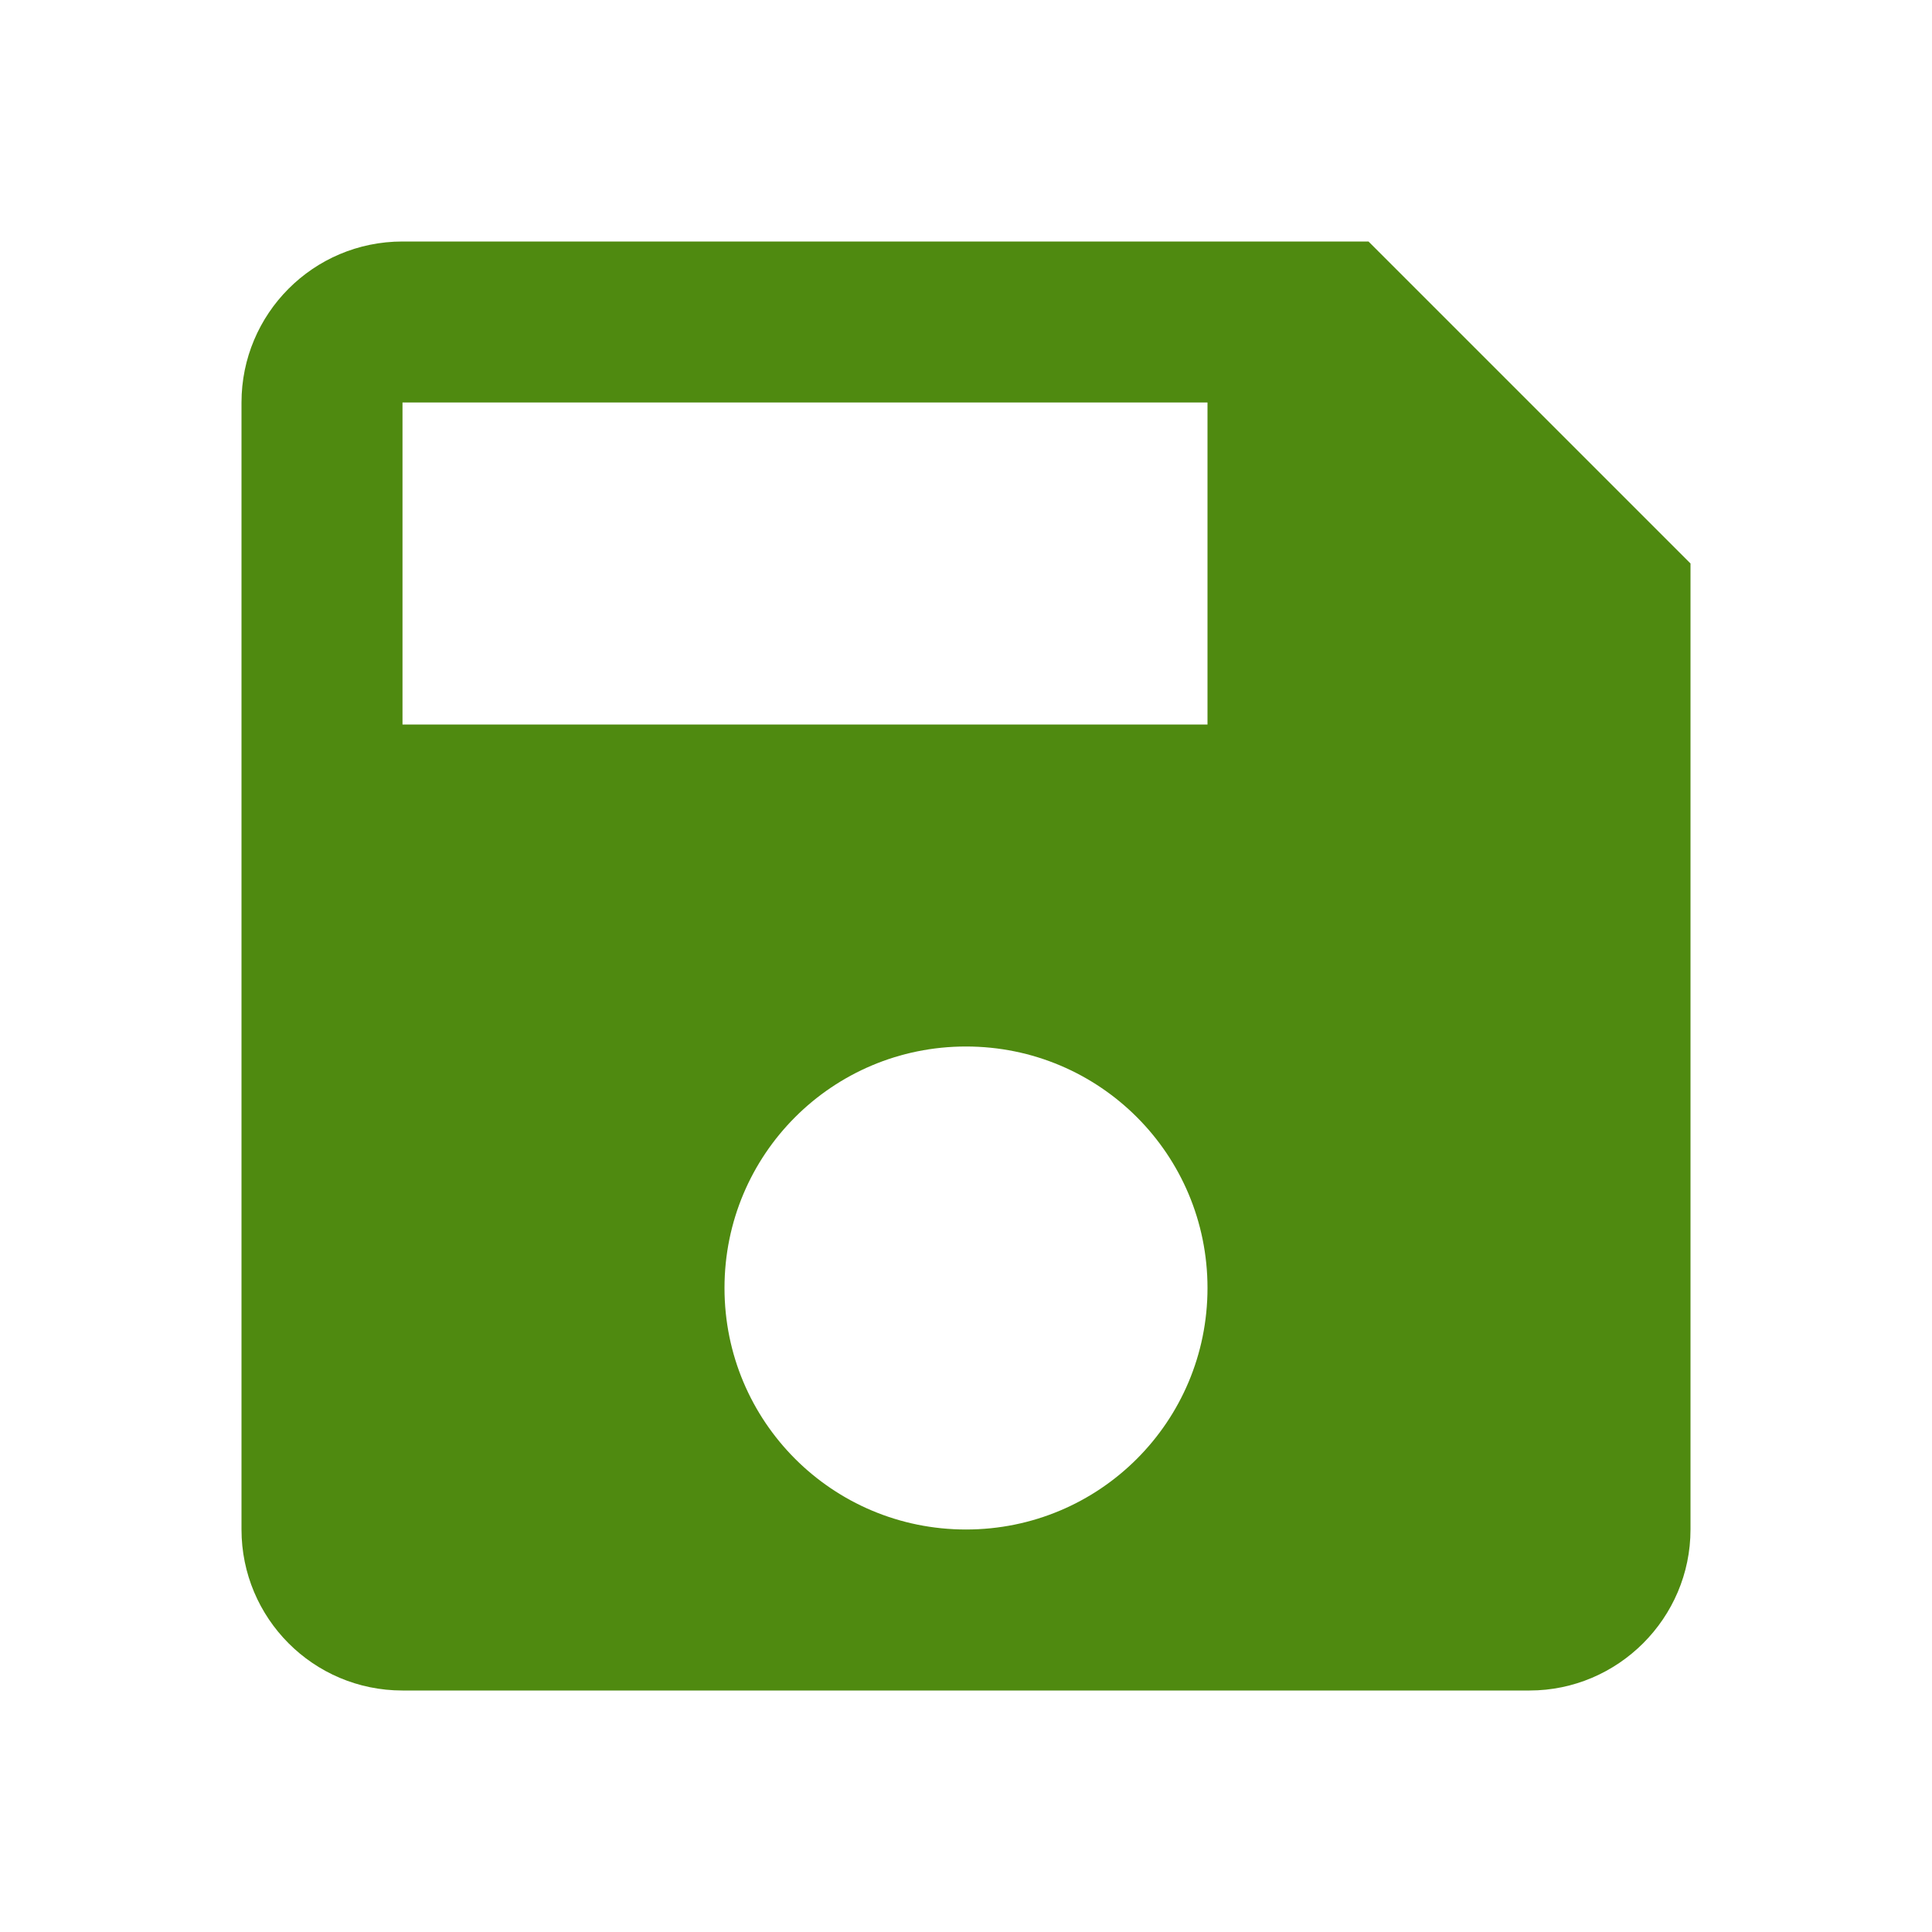
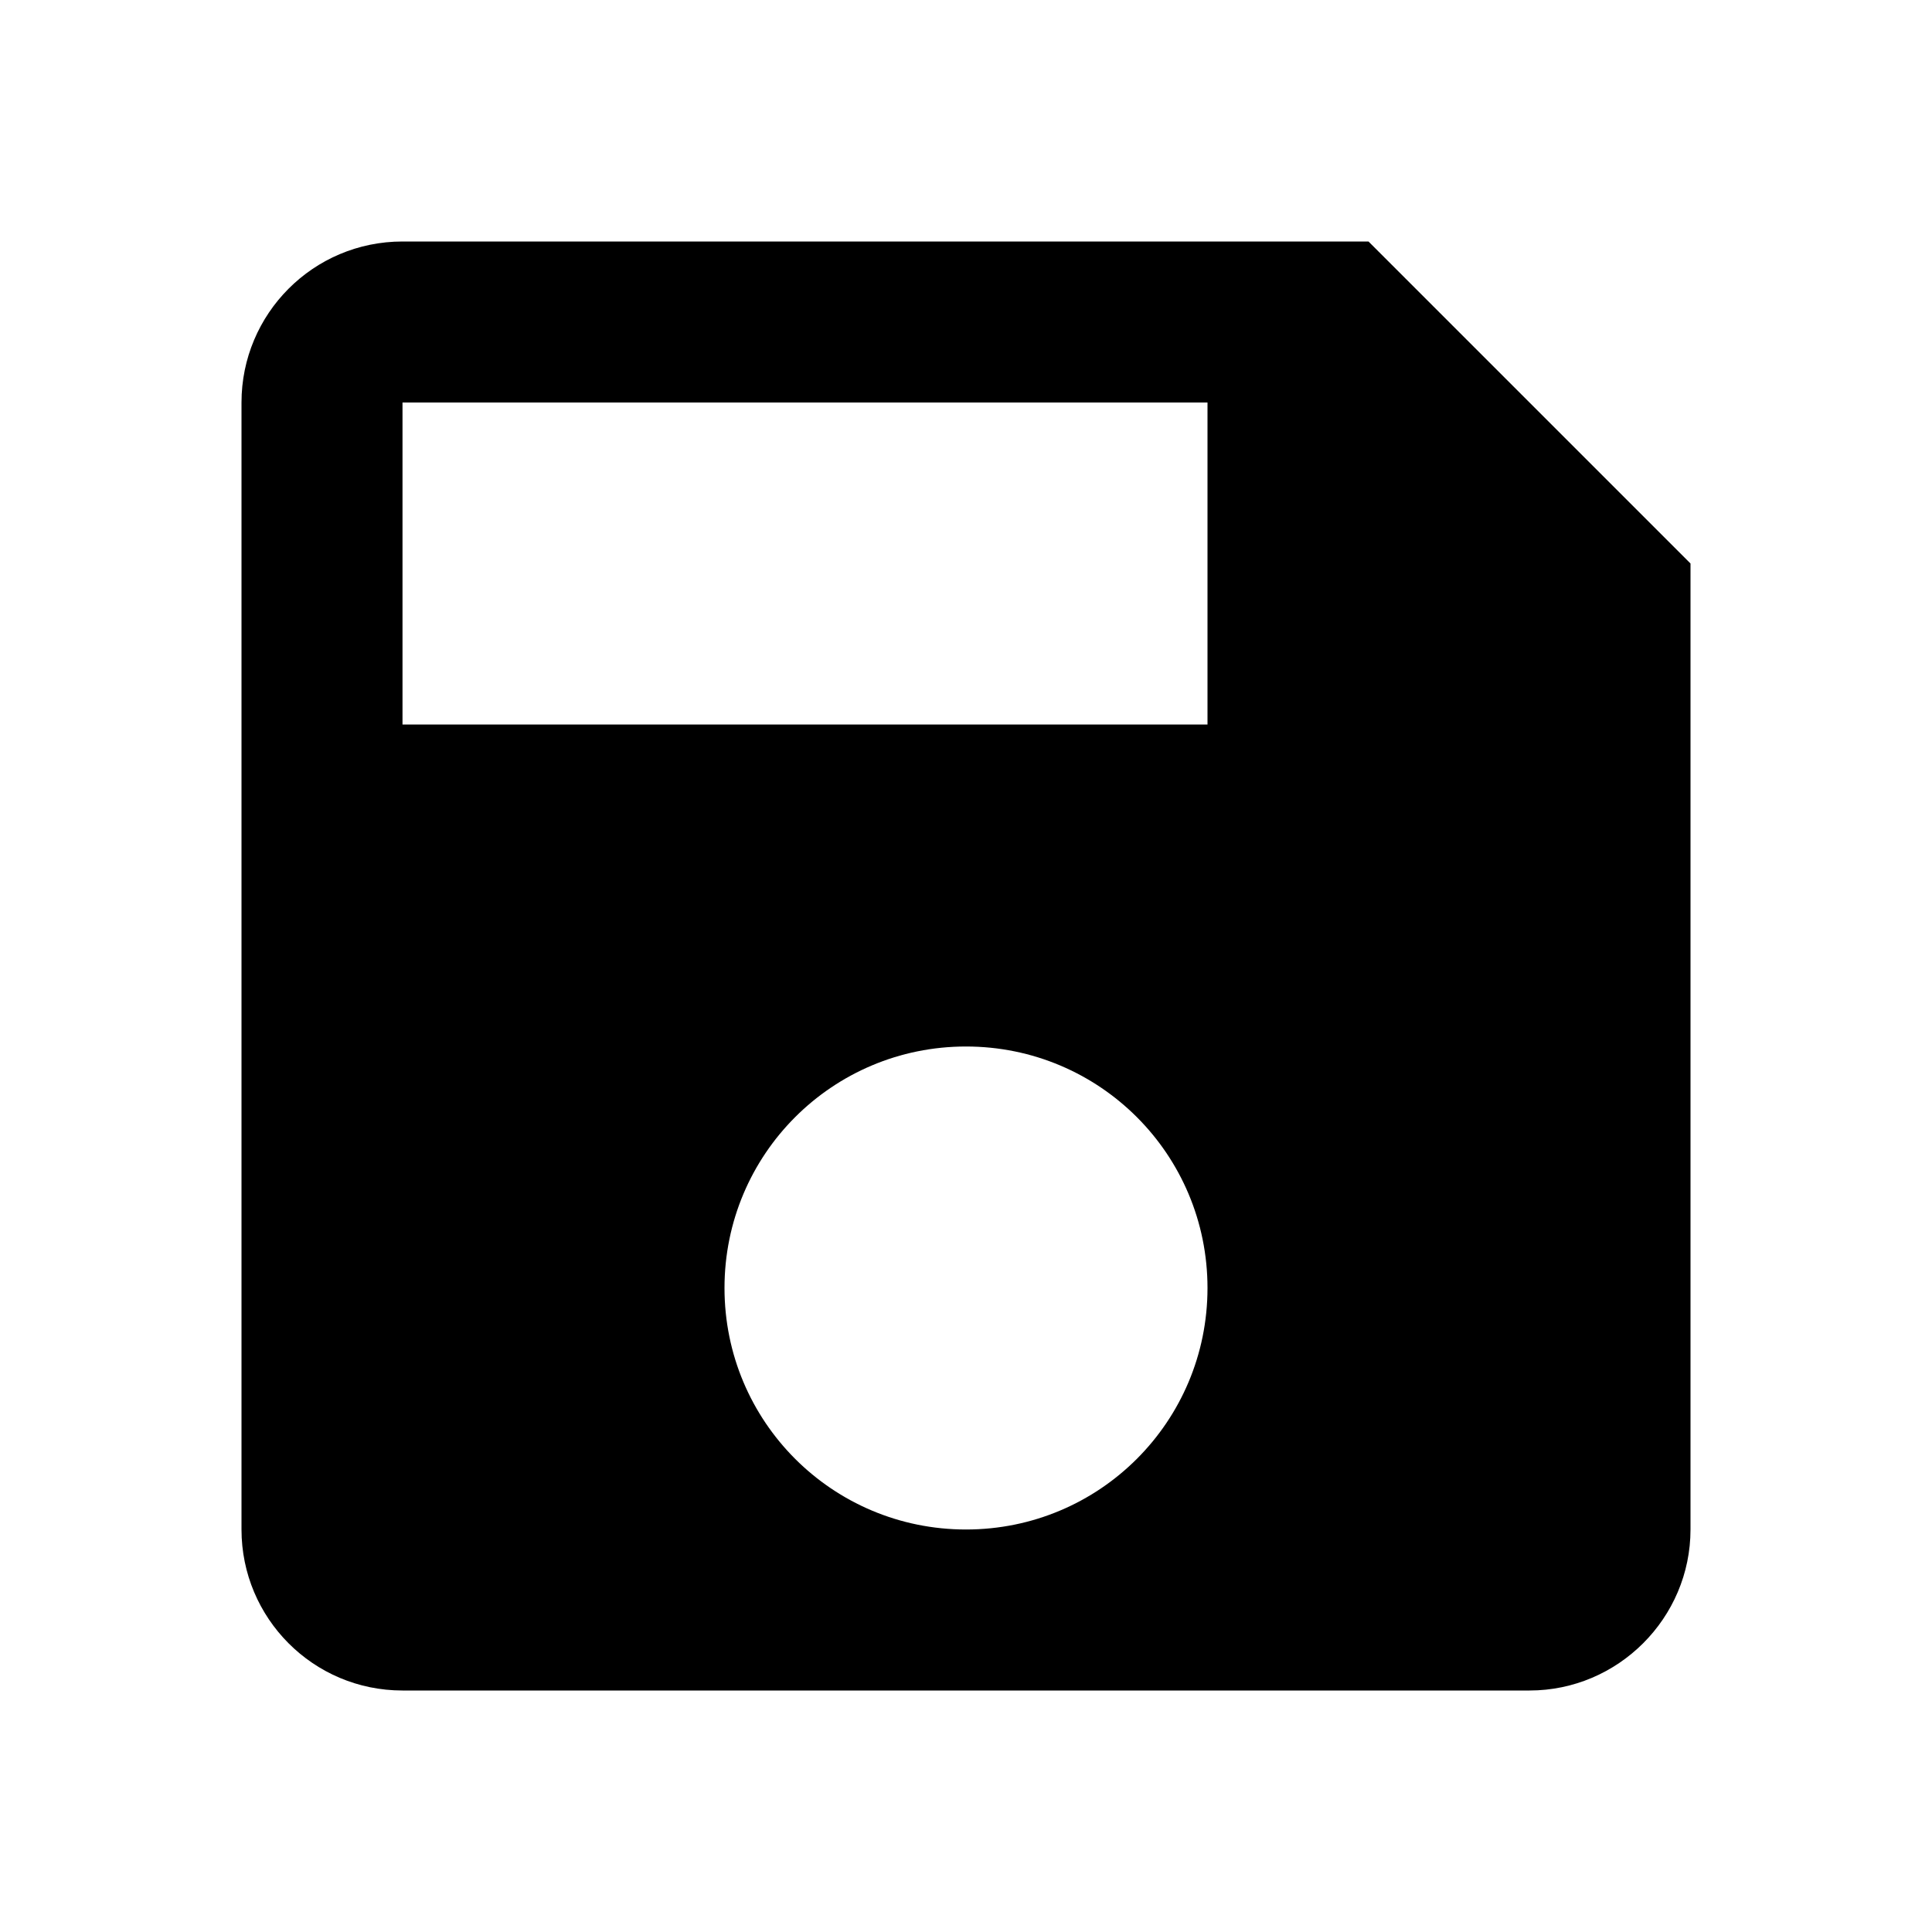
<svg xmlns="http://www.w3.org/2000/svg" width="24" height="24" viewBox="0 0 24 24">
-   <path d="M17 3H5c-1.11 0-2 .9-2 2v14c0 1.1.89 2 2 2h14c1.1 0 2-.9 2-2V7l-4-4zm-5 16c-1.66 0-3-1.34-3-3s1.34-3 3-3 3 1.34 3 3-1.34 3-3 3zm3-10H5V5h10v4z" fill="#4F8A10" />
+   <path d="M17 3H5c-1.11 0-2 .9-2 2v14c0 1.1.89 2 2 2h14c1.1 0 2-.9 2-2V7l-4-4zm-5 16c-1.66 0-3-1.34-3-3s1.34-3 3-3 3 1.34 3 3-1.34 3-3 3zm3-10H5V5h10v4z" fill="" />
</svg>
